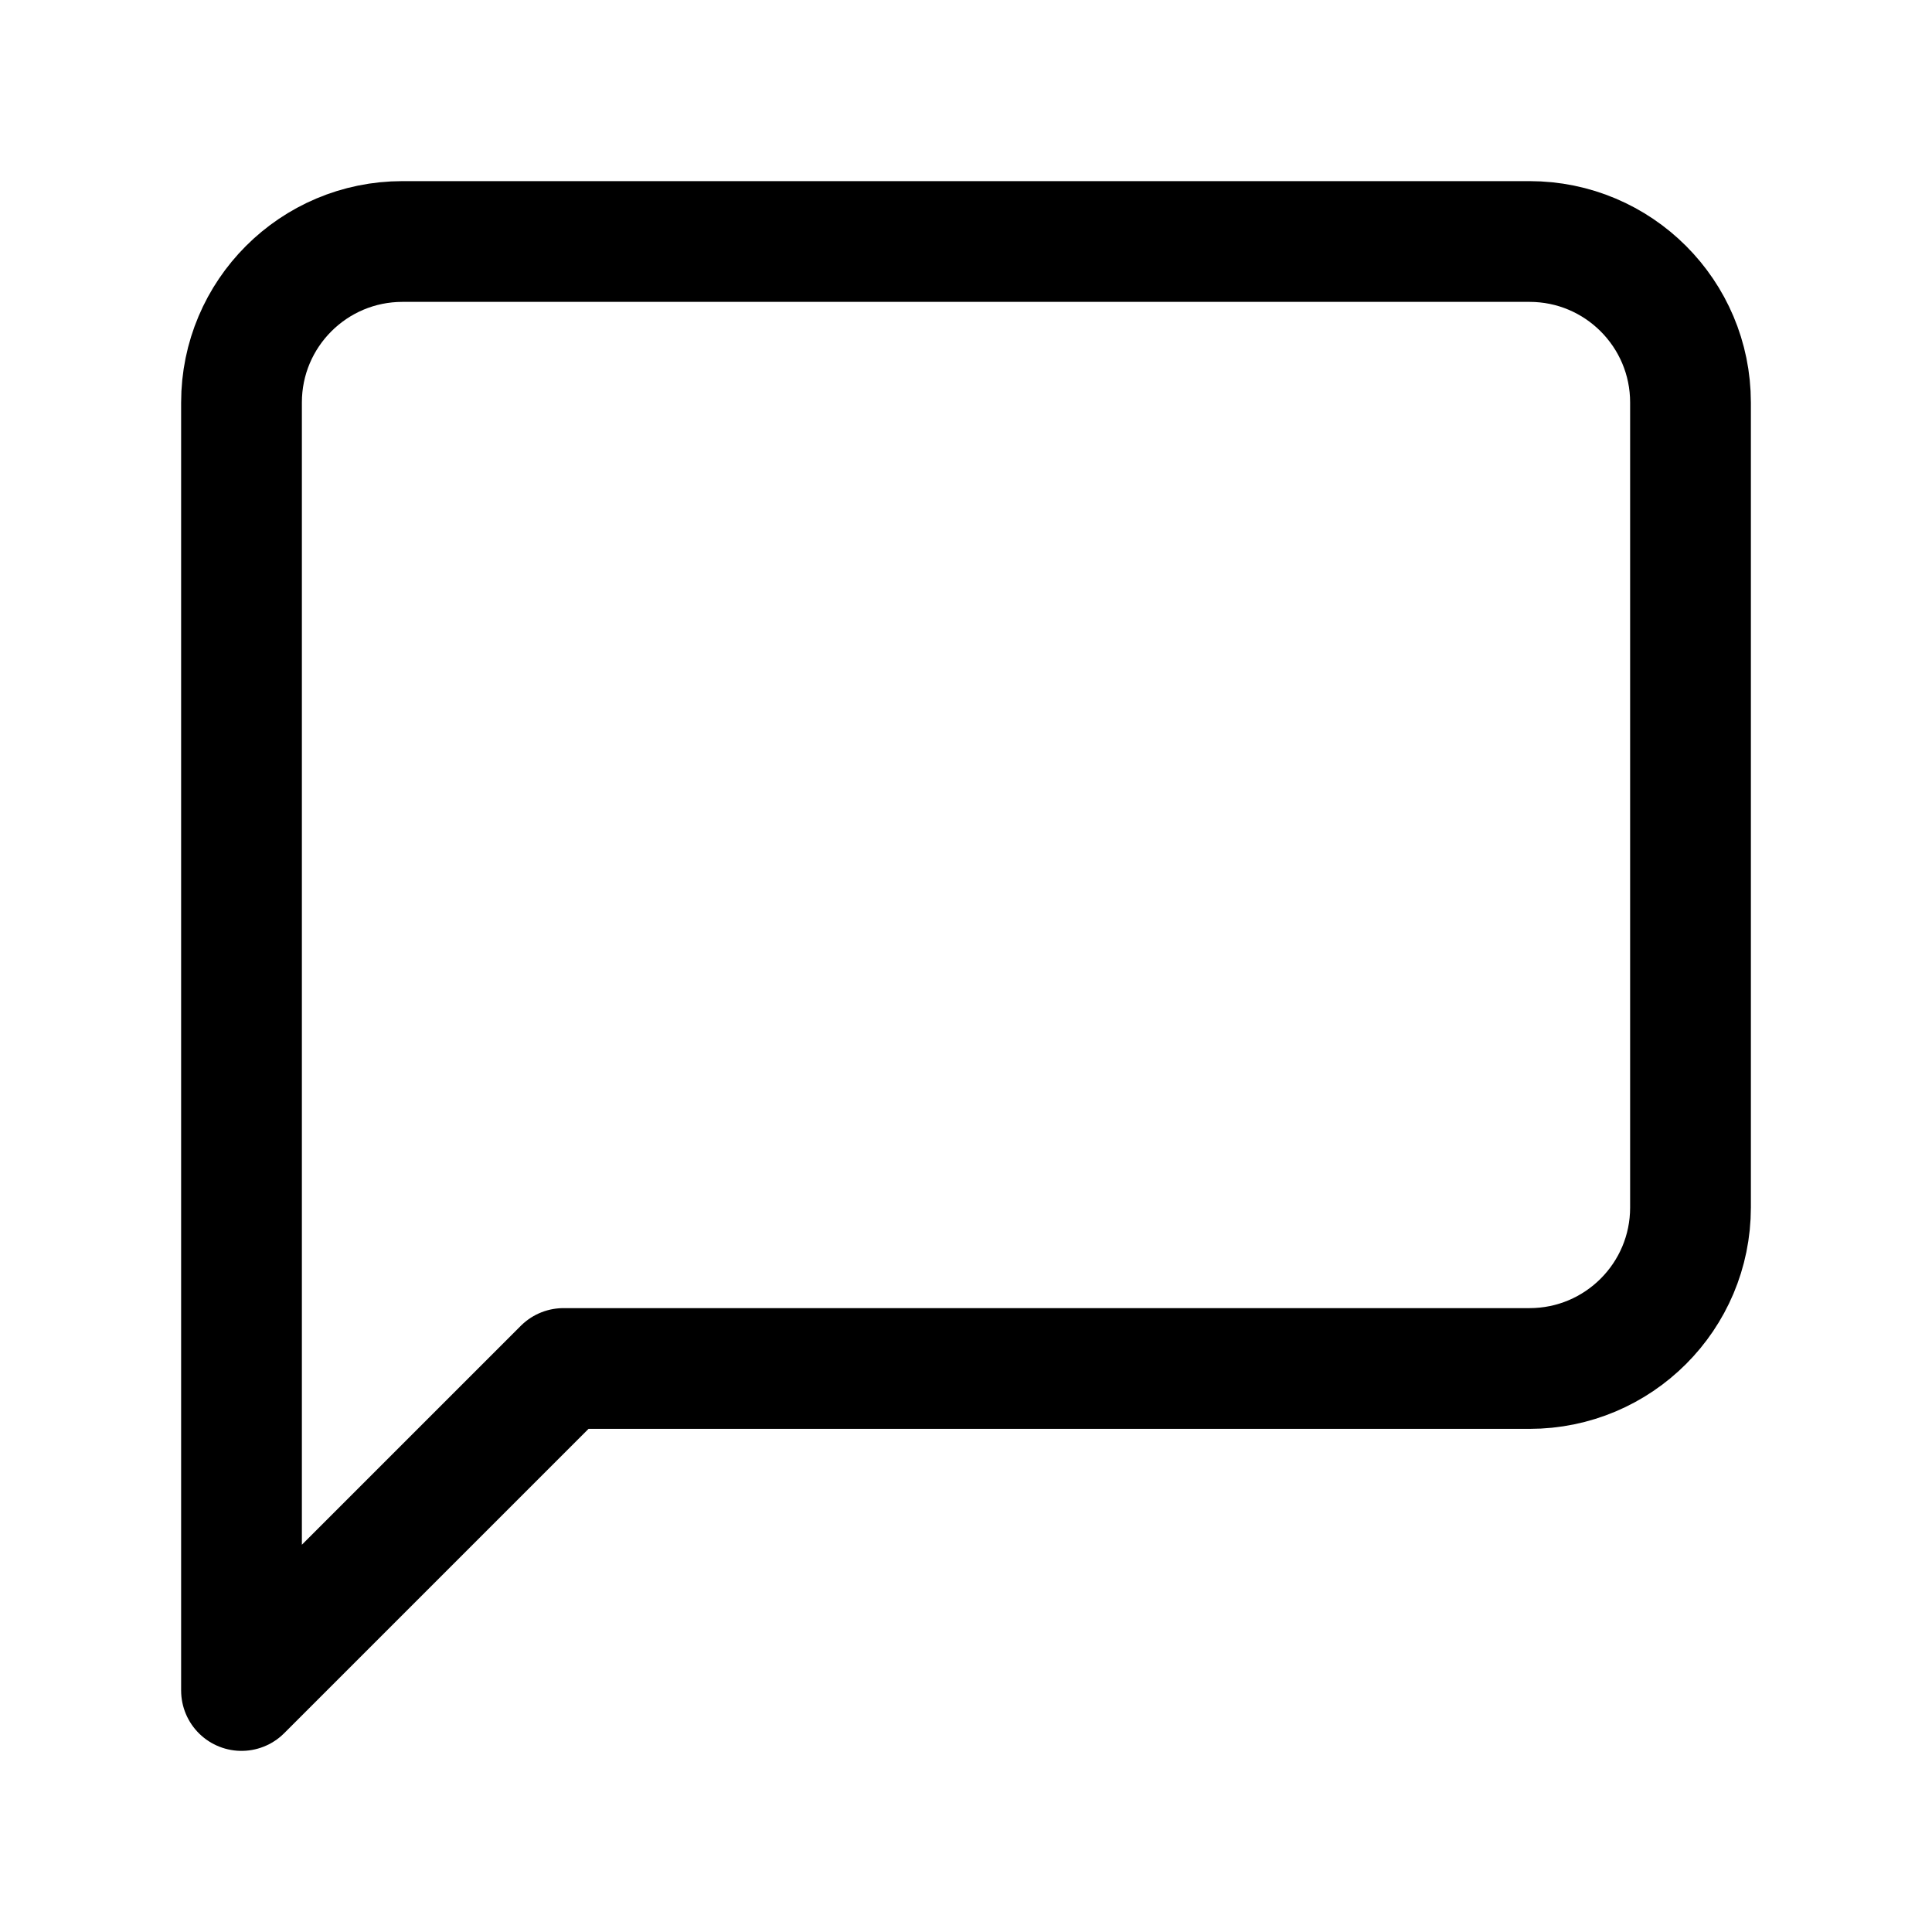
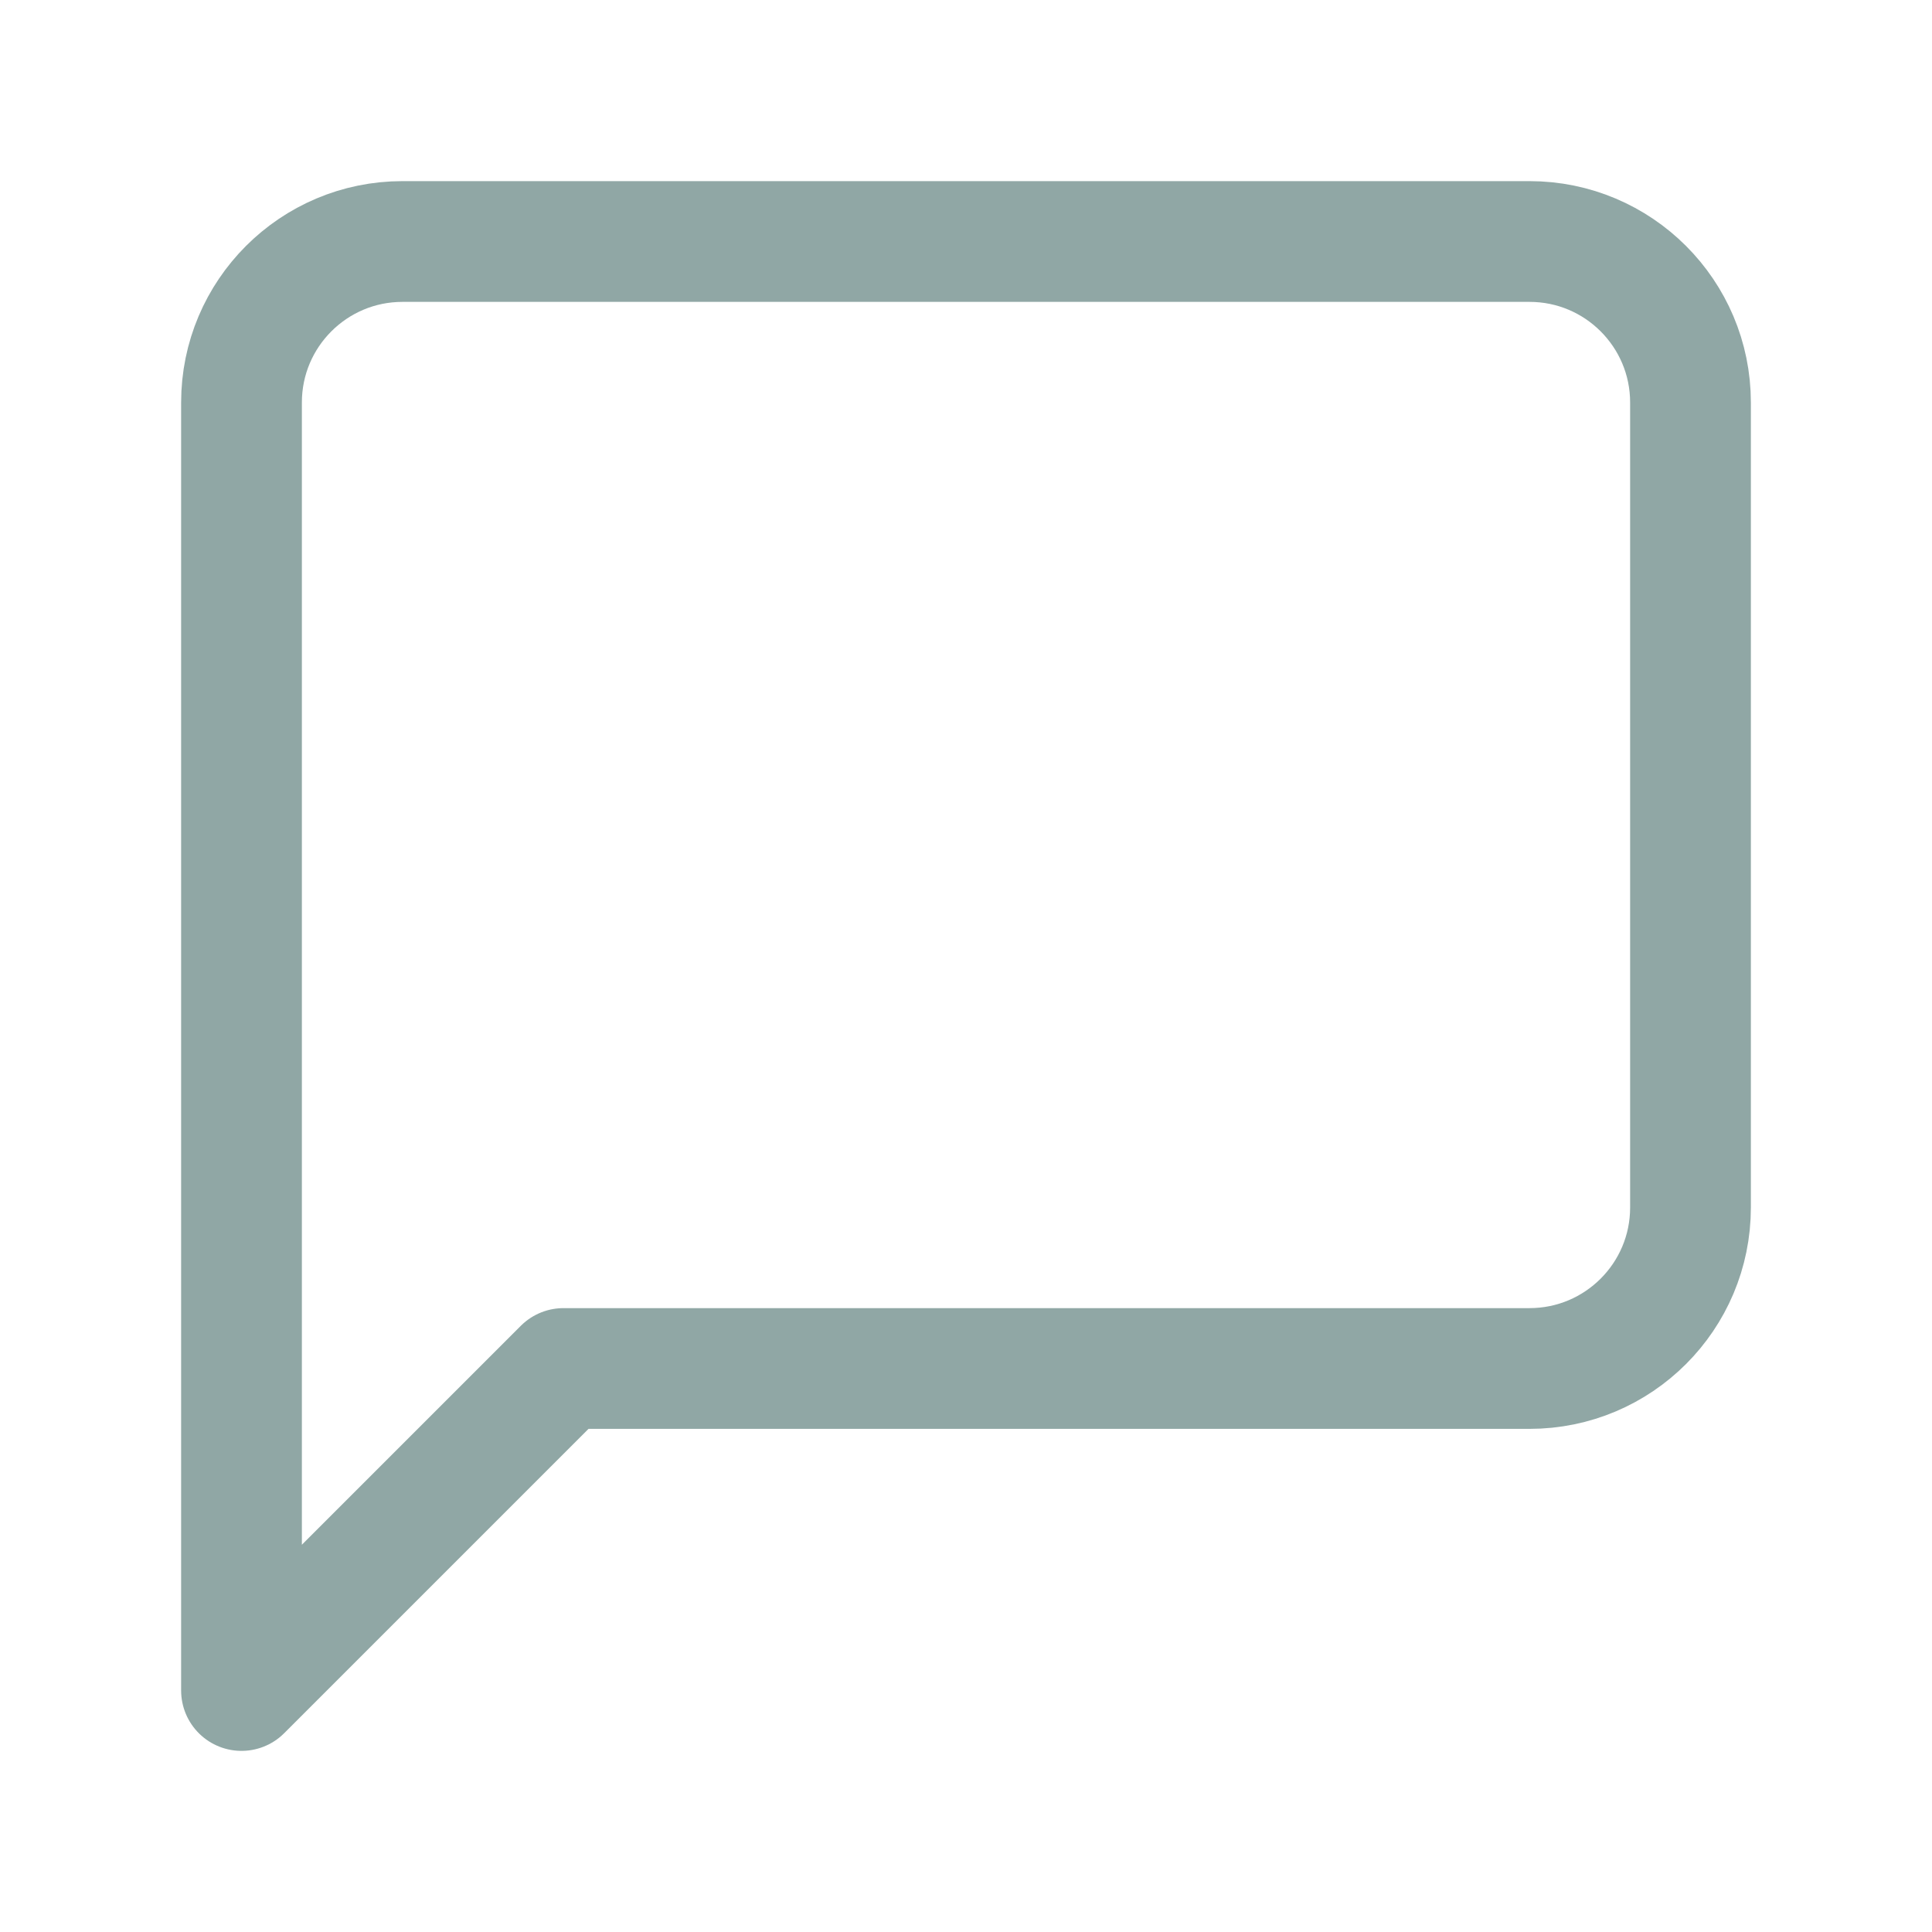
- <svg xmlns="http://www.w3.org/2000/svg" viewBox="0 0 24 24" fill="none" stroke="currentColor" stroke-width="1.5" stroke-linecap="round" stroke-linejoin="round">
+ <svg xmlns="http://www.w3.org/2000/svg" viewBox="0 0 24 24" fill="none" stroke="#90a7a5" stroke-width="1.5" stroke-linecap="round" stroke-linejoin="round">
  <path d="M21 15a2 2 0 0 1-2 2H7l-4 4V5a2 2 0 0 1 2-2h14a2 2 0 0 1 2 2z" />
</svg>
